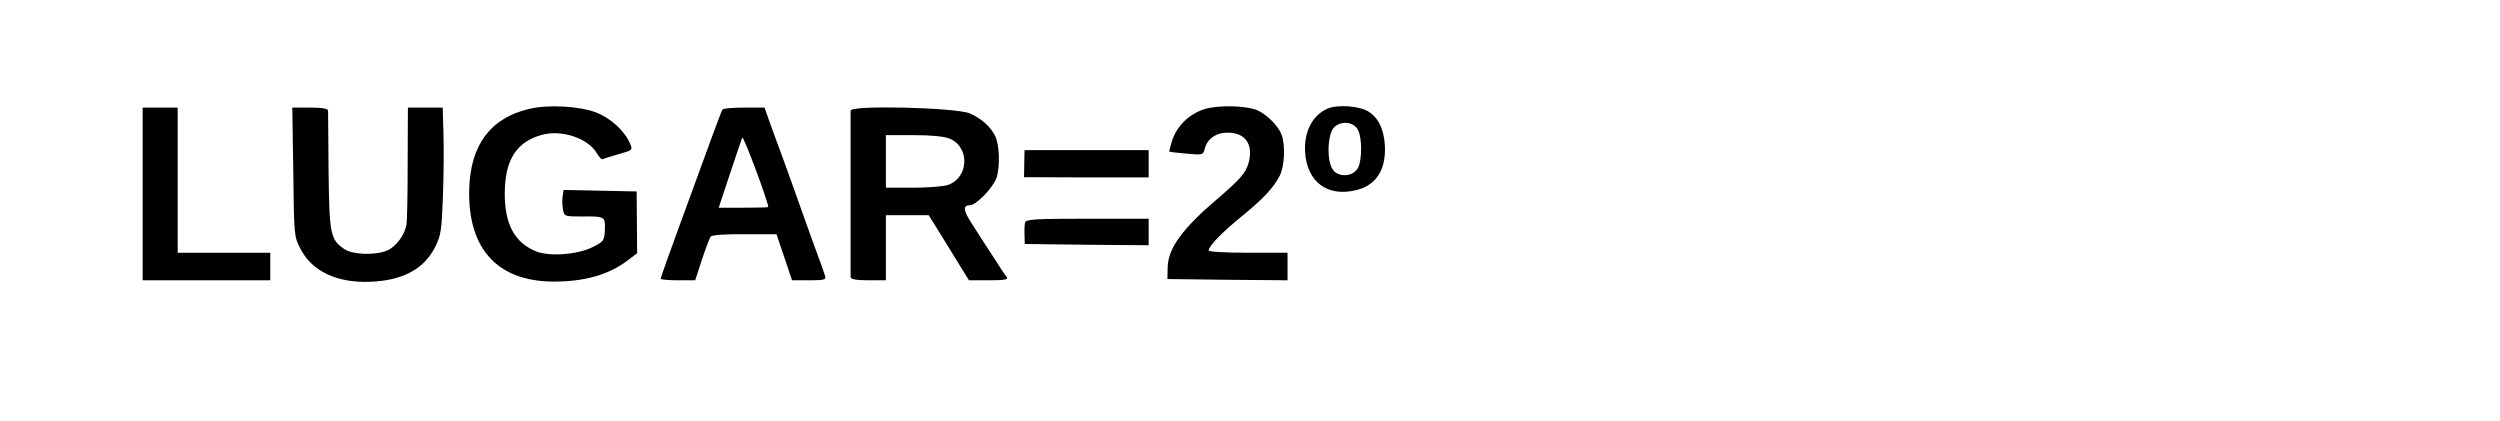
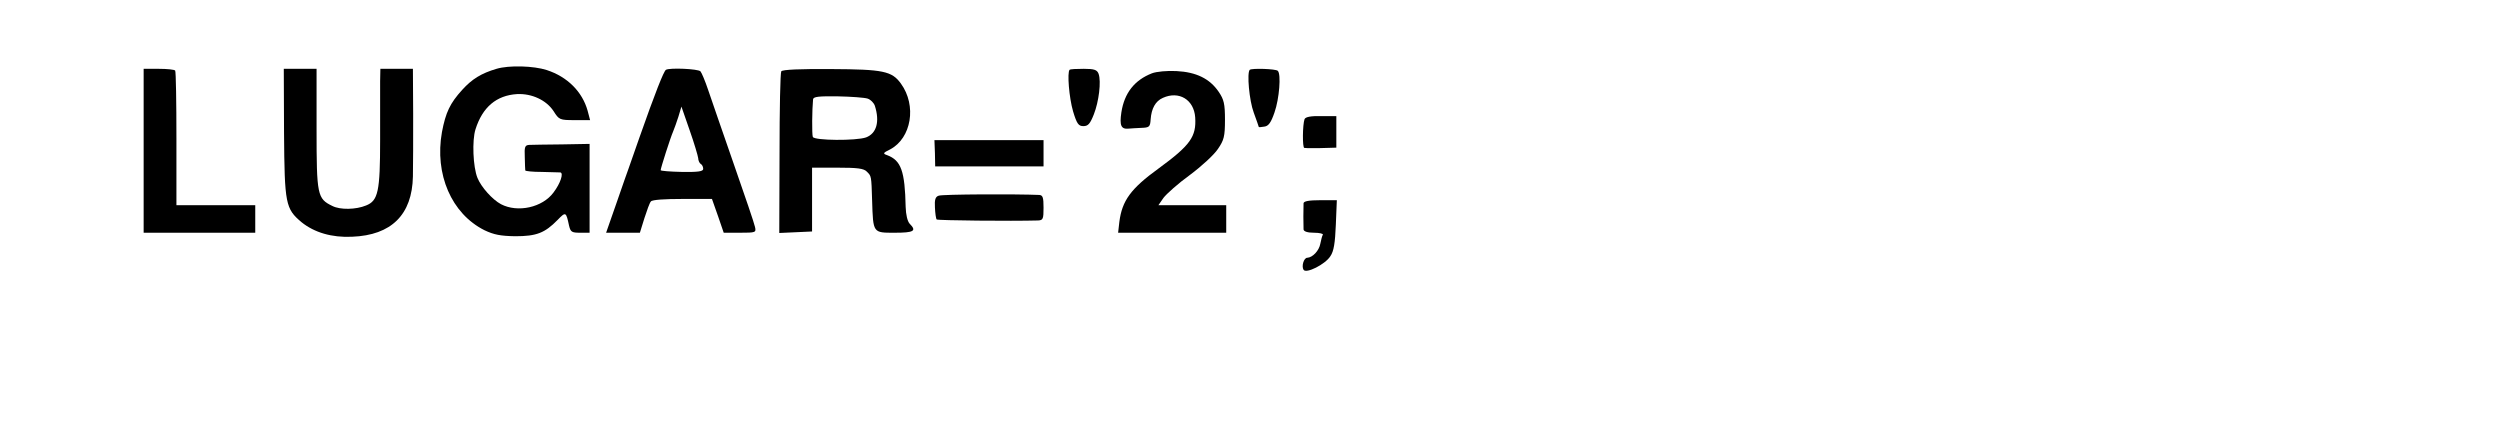
<svg xmlns="http://www.w3.org/2000/svg" version="1.0" width="999pt" height="168pt" viewBox="0 0 999 168" preserveAspectRatio="xMidYMid meet">
  <g transform="translate(0,168) scale(0.1,-0.1)" fill="#000000" stroke="none">
-     <path d="M2115 1245 c-154 -36 -235 -143 -240 -320 -7 -246 120 -377 357 -370 118 3 207 31 278 86 l36 27 -1 124 -1 123 -146 3 -146 3 -4 -28 c-2 -16 -1 -39 2 -53 5 -24 8 -25 70 -25 98 1 99 0 97 -53 -2 -44 -4 -47 -50 -70 -61 -30 -173 -38 -226 -16 -85 35 -124 109 -124 229 0 135 46 208 148 236 79 22 184 -13 219 -72 10 -16 20 -28 24 -25 4 2 33 11 64 20 57 16 57 16 45 44 -22 50 -78 101 -136 123 -66 25 -191 32 -266 14z" />
-     <path d="M4810 1243 c-59 -20 -105 -65 -125 -121 -8 -25 -14 -47 -12 -48 1 -1 32 -5 69 -8 64 -6 66 -5 72 19 10 40 45 65 92 65 71 0 104 -48 83 -122 -11 -39 -34 -65 -119 -138 -145 -123 -202 -201 -204 -278 l-1 -47 240 -3 240 -2 0 55 0 55 -157 0 c-90 0 -158 4 -158 9 0 18 54 73 130 135 86 70 129 115 154 164 19 38 23 122 7 164 -13 35 -58 80 -96 97 -46 20 -162 22 -215 4z" />
-     <path d="M5305 1246 c-60 -26 -94 -91 -90 -172 7 -120 88 -182 203 -154 81 19 121 81 116 179 -4 66 -27 112 -67 136 -37 22 -122 28 -162 11z m122 -86 c16 -32 16 -118 0 -150 -18 -36 -78 -41 -101 -8 -25 35 -22 142 5 169 28 28 79 23 96 -11z" />
-     <path d="M570 905 l0 -345 255 0 255 0 0 55 0 55 -185 0 -185 0 0 290 0 290 -70 0 -70 0 0 -345z" />
-     <path d="M1172 993 c3 -256 3 -258 29 -308 47 -90 146 -136 278 -131 131 5 216 51 261 141 22 45 25 66 30 201 3 83 4 197 2 252 l-3 102 -69 0 -70 0 -1 -222 c0 -123 -2 -234 -5 -247 -7 -41 -43 -88 -77 -102 -47 -20 -136 -17 -170 5 -57 38 -61 59 -64 311 -1 127 -2 236 -2 243 -1 8 -22 12 -72 12 l-71 0 4 -257z" />
-     <path d="M2887 1242 c-3 -4 -23 -57 -45 -117 -22 -61 -77 -210 -121 -331 -45 -122 -81 -224 -81 -228 0 -3 31 -6 69 -6 l69 0 27 83 c15 45 31 87 35 92 5 6 62 10 136 9 l127 0 31 -92 31 -92 68 0 c61 0 69 2 64 18 -3 9 -21 62 -42 117 -20 55 -40 111 -45 125 -5 14 -27 75 -48 135 -22 61 -55 152 -74 202 l-33 93 -82 0 c-45 0 -84 -3 -86 -8z m183 -389 c0 -2 -45 -3 -99 -3 l-99 0 44 133 c24 72 47 139 50 147 4 11 102 -251 104 -277z" />
-     <path d="M3399 1238 c0 -15 0 -647 0 -665 1 -9 22 -13 71 -13 l70 0 0 130 0 130 85 0 86 0 45 -72 c25 -40 61 -99 80 -130 l36 -58 80 0 c63 0 78 3 71 13 -6 6 -32 46 -58 87 -27 41 -64 98 -82 127 -34 52 -36 73 -7 73 25 0 92 70 106 109 15 46 12 134 -6 169 -20 38 -54 68 -101 89 -54 23 -475 34 -476 11z m396 -112 c81 -34 77 -156 -7 -185 -17 -6 -80 -11 -139 -11 l-109 0 0 105 0 105 110 0 c73 0 122 -5 145 -14z" />
-     <path d="M4093 1026 l-1 -54 249 -1 249 0 0 55 0 54 -248 0 -248 0 -1 -54z" />
-     <path d="M4096 790 c-2 -8 -3 -31 -2 -50 l1 -35 248 -3 247 -2 0 53 0 53 -245 0 c-212 0 -246 -2 -249 -16z" />
+     <path d="M1984 1405 c-61 -18 -98 -41 -137 -84 -49 -54 -66 -90 -81 -169 -30 -168 38 -326 170 -392 38 -18 64 -23 123 -24 85 0 118 13 169 65 33 34 34 33 46 -23 6 -25 11 -28 44 -28 l38 0 0 178 0 177 -110 -2 c-61 0 -120 -2 -131 -2 -17 -1 -20 -7 -18 -48 0 -27 2 -51 2 -54 1 -3 30 -6 66 -6 36 -1 69 -2 74 -2 14 -2 1 -43 -27 -80 -44 -60 -143 -82 -210 -47 -34 18 -79 68 -94 105 -18 44 -22 150 -8 194 28 89 84 136 166 141 59 3 117 -24 146 -68 22 -35 25 -36 85 -36 l61 0 -10 38 c-21 75 -80 135 -163 162 -52 17 -151 20 -201 5z" />
+     <path d="M574 1078 l0 -328 223 0 223 0 0 55 0 55 -158 0 -157 0 0 266 c0 146 -2 268 -5 272 -3 4 -32 7 -66 7 l-60 0 0 -327z" />
+     <path d="M1135 1150 c2 -286 6 -304 70 -358 51 -41 121 -62 202 -58 157 6 240 88 243 241 1 39 1 151 1 250 l-1 180 -65 0 -65 0 -1 -50 c0 -27 0 -133 0 -234 0 -206 -8 -243 -56 -262 -41 -17 -104 -18 -135 -2 -60 29 -63 43 -63 307 l0 241 -66 0 -65 0 1 -255z" />
+     <path d="M2661 1401 c-9 -6 -43 -92 -106 -271 -20 -58 -39 -112 -42 -120 -3 -8 -25 -70 -48 -137 l-43 -123 67 0 68 0 18 58 c10 31 21 62 26 67 5 7 56 10 126 10 l118 0 24 -68 23 -67 65 0 c63 0 65 1 60 23 -2 12 -41 126 -85 252 -44 127 -90 259 -102 295 -12 36 -26 69 -31 75 -10 10 -123 15 -138 6z m129 -353 c0 -9 5 -20 10 -23 6 -3 10 -12 10 -20 0 -10 -20 -13 -85 -12 -47 1 -85 4 -85 7 0 8 39 130 50 155 5 11 14 38 21 59 l12 40 33 -95 c18 -51 33 -102 34 -111z" />
+     <path d="M3122 1395 c-4 -5 -7 -153 -7 -328 l-1 -318 66 3 65 3 0 128 0 127 102 0 c79 0 105 -3 117 -16 18 -18 18 -15 21 -116 4 -130 3 -128 90 -128 77 0 89 7 60 36 -9 10 -15 36 -16 67 -3 143 -18 186 -74 207 -18 6 -17 9 12 23 85 45 107 175 43 263 -36 50 -71 57 -278 58 -122 1 -196 -2 -200 -9z m345 -109 c12 -4 25 -17 29 -29 20 -63 7 -110 -35 -126 -39 -14 -208 -13 -213 2 -4 10 -3 110 1 150 1 11 24 13 99 12 53 -1 107 -5 119 -9z" />
+     <path d="M4274 1401 c-10 -11 -2 -111 14 -166 15 -50 22 -59 41 -59 19 0 27 9 42 47 20 51 30 131 19 162 -6 16 -17 20 -59 20 -29 0 -54 -1 -57 -4z" />
+     <path d="M4994 1401 c-12 -12 -2 -123 16 -171 11 -30 20 -56 20 -57 0 -2 10 -1 22 1 17 2 27 16 41 57 19 54 27 153 13 166 -8 8 -104 11 -112 4z" />
+     <path d="M4603 1387 c-69 -27 -110 -78 -122 -156 -8 -53 -1 -68 29 -65 8 1 31 2 50 3 33 1 36 4 38 34 3 43 19 73 49 86 64 29 124 -7 129 -78 5 -77 -19 -111 -146 -204 -112 -81 -146 -129 -157 -213 l-5 -44 216 0 216 0 0 55 0 55 -136 0 -135 0 20 29 c12 16 59 58 106 92 47 35 97 81 112 104 24 35 28 50 28 116 0 64 -4 81 -25 112 -36 53 -90 79 -169 83 -37 2 -80 -2 -98 -9z" />
+     <path d="M5213 1204 c-8 -22 -9 -114 -1 -115 4 -1 19 -1 33 -1 14 0 41 0 60 1 l35 1 0 63 0 63 -61 0 c-40 1 -62 -3 -66 -12z" />
+     <path d="M3736 1068 l1 -53 217 0 216 0 0 52 0 53 -218 0 -218 0 2 -52z" />
+     <path d="M3751 898 c-13 -4 -17 -16 -15 -47 1 -23 4 -45 7 -48 5 -4 297 -7 405 -4 20 1 22 6 22 51 0 41 -3 50 -17 51 -89 4 -388 3 -402 -3z" />
+     <path d="M5209 868 c-1 -18 -1 -90 0 -105 1 -8 16 -13 42 -13 22 0 38 -4 35 -8 -3 -5 -7 -21 -10 -36 -5 -28 -31 -55 -52 -56 -14 0 -24 -34 -15 -48 10 -17 87 22 107 54 14 20 19 53 22 126 l4 98 -66 0 c-46 0 -66 -4 -67 -12z" />
  </g>
</svg>
